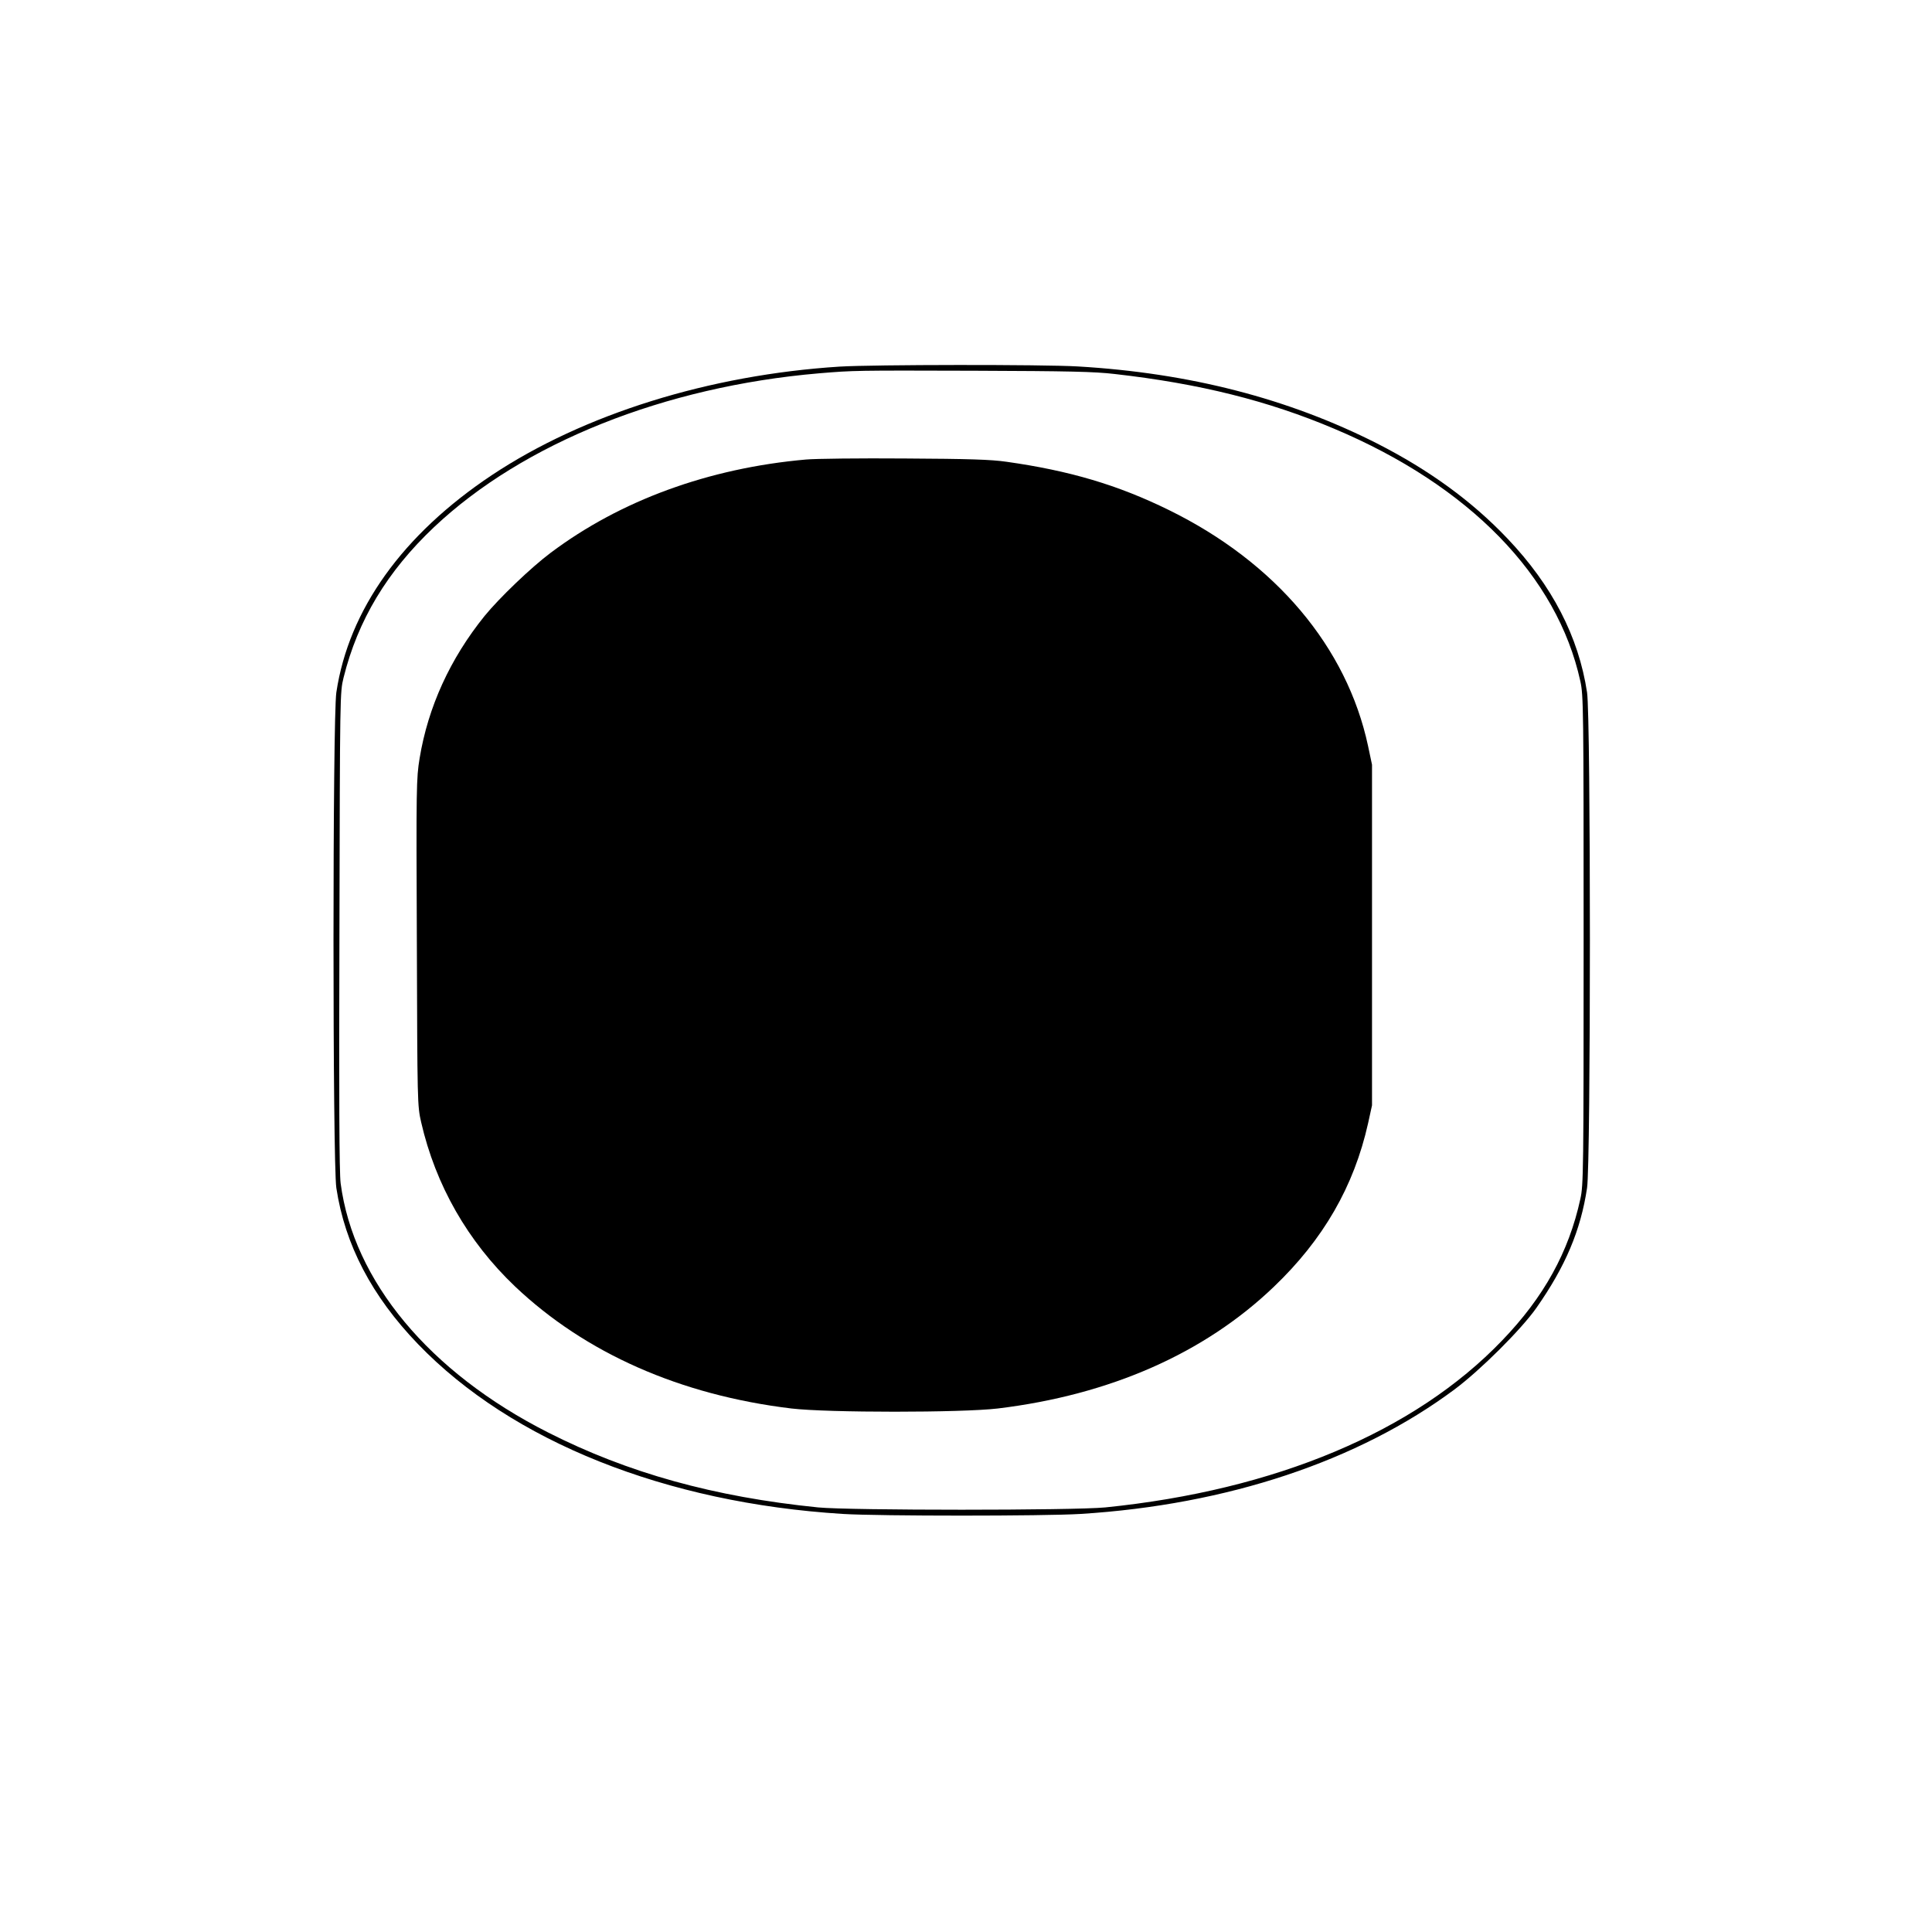
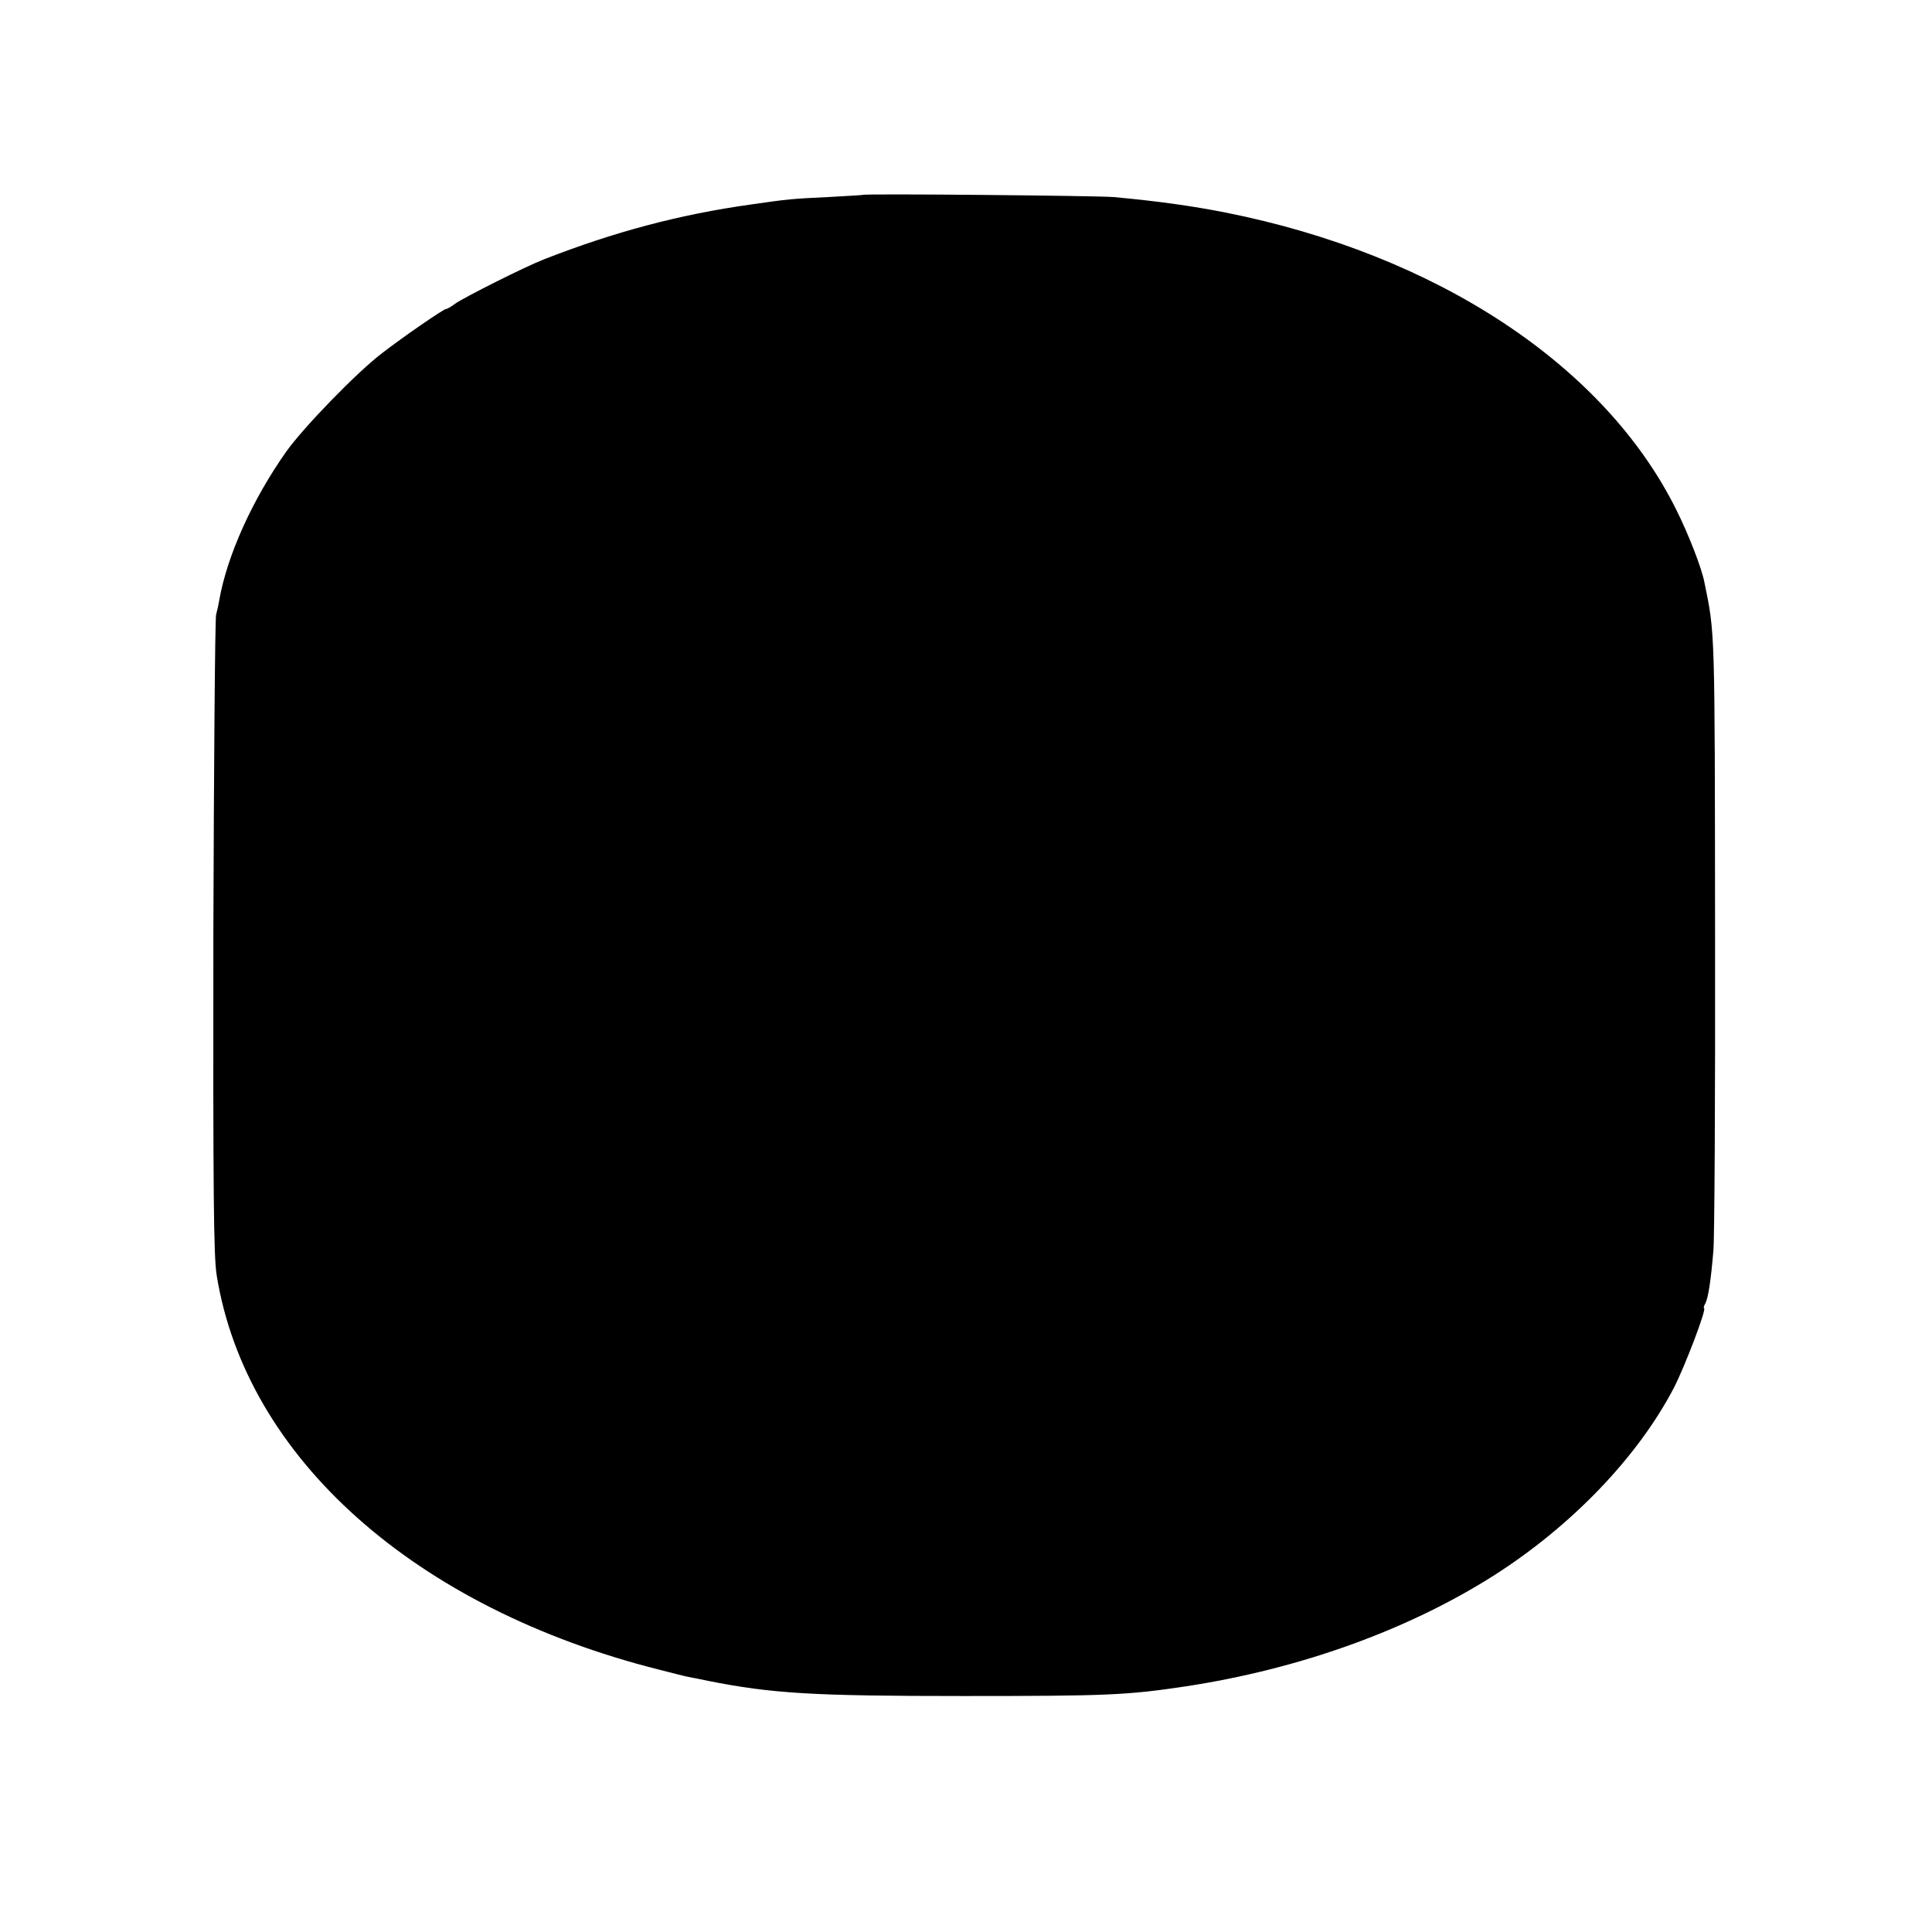
- <svg xmlns="http://www.w3.org/2000/svg" version="1.0" width="1123pt" height="1123pt" viewBox="0 0 1123 1123" preserveAspectRatio="xMidYMid meet">
-   <g transform="translate(0,1123) scale(0.1,-0.1)" fill="#000000" stroke="none">
-     <path d="M4880 9099 c-756 -48 -1487 -276 -2020 -630 -520 -346 -833 -783 -905 -1264 -22 -150 -22 -2730 0 -2880 50 -330 206 -629 475 -908 545 -566 1439 -923 2470 -987 214 -13 1166 -13 1380 0 853 53 1615 307 2175 724 150 112 387 348 475 473 169 241 258 451 295 698 22 150 22 2730 0 2880 -49 324 -203 622 -463 895 -206 217 -455 398 -757 552 -517 262 -1091 410 -1740 448 -201 12 -1191 11 -1385 -1z m1600 -43 c493 -56 890 -155 1275 -318 786 -331 1297 -856 1431 -1468 18 -81 19 -158 19 -1505 0 -1346 -1 -1424 -19 -1504 -67 -308 -212 -571 -455 -823 -508 -530 -1318 -870 -2306 -970 -183 -18 -1487 -18 -1670 0 -604 61 -1105 200 -1570 436 -690 350 -1130 879 -1205 1448 -8 58 -10 507 -7 1468 3 1375 3 1386 24 1471 83 334 253 617 526 875 518 489 1339 817 2237 894 205 17 210 17 905 15 549 -2 696 -5 815 -19z" />
-     <path d="M4685 8559 c-566 -50 -1079 -238 -1484 -542 -115 -86 -300 -264 -384 -367 -201 -249 -329 -530 -378 -828 -19 -117 -20 -161 -16 -1070 3 -937 3 -948 25 -1045 84 -366 271 -693 545 -954 409 -388 960 -632 1607 -710 211 -25 989 -25 1200 0 652 79 1200 320 1604 707 288 275 466 584 548 950 l23 105 0 990 0 990 -23 109 c-123 575 -538 1067 -1157 1371 -297 146 -577 229 -945 281 -90 13 -218 17 -590 19 -261 2 -520 -1 -575 -6z" />
+ <svg xmlns="http://www.w3.org/2000/svg" version="1.0" width="700pt" height="700pt" viewBox="0 0 700 700" preserveAspectRatio="xMidYMid meet">
+   <g transform="translate(0,700) scale(0.1,-0.1)" fill="#000000" stroke="none">
+     <path d="M3127 6294 c-1 -1 -58 -4 -127 -8 -126 -6 -143 -7 -280 -27 -257 -36 -495 -99 -750 -199 -69 -27 -286 -136 -322 -161 -14 -11 -29 -19 -33 -19 -8 0 -151 -98 -230 -159 -91 -69 -283 -267 -347 -356 -123 -174 -216 -379 -244 -542 -2 -13 -7 -35 -11 -50 -4 -16 -8 -541 -10 -1168 -1 -925 1 -1156 12 -1225 106 -661 718 -1207 1605 -1430 47 -12 94 -24 105 -26 11 -2 43 -8 70 -14 232 -46 377 -55 925 -55 522 0 593 3 806 35 414 63 805 204 1117 402 282 180 521 429 652 680 40 78 120 288 109 288 -2 0 -1 8 5 18 10 19 20 82 29 192 4 41 7 559 6 1150 -1 1114 0 1082 -39 1272 -10 51 -57 172 -101 260 -260 525 -869 926 -1634 1078 -122 24 -243 41 -405 56 -58 5 -902 13 -908 8z" />
  </g>
</svg>
